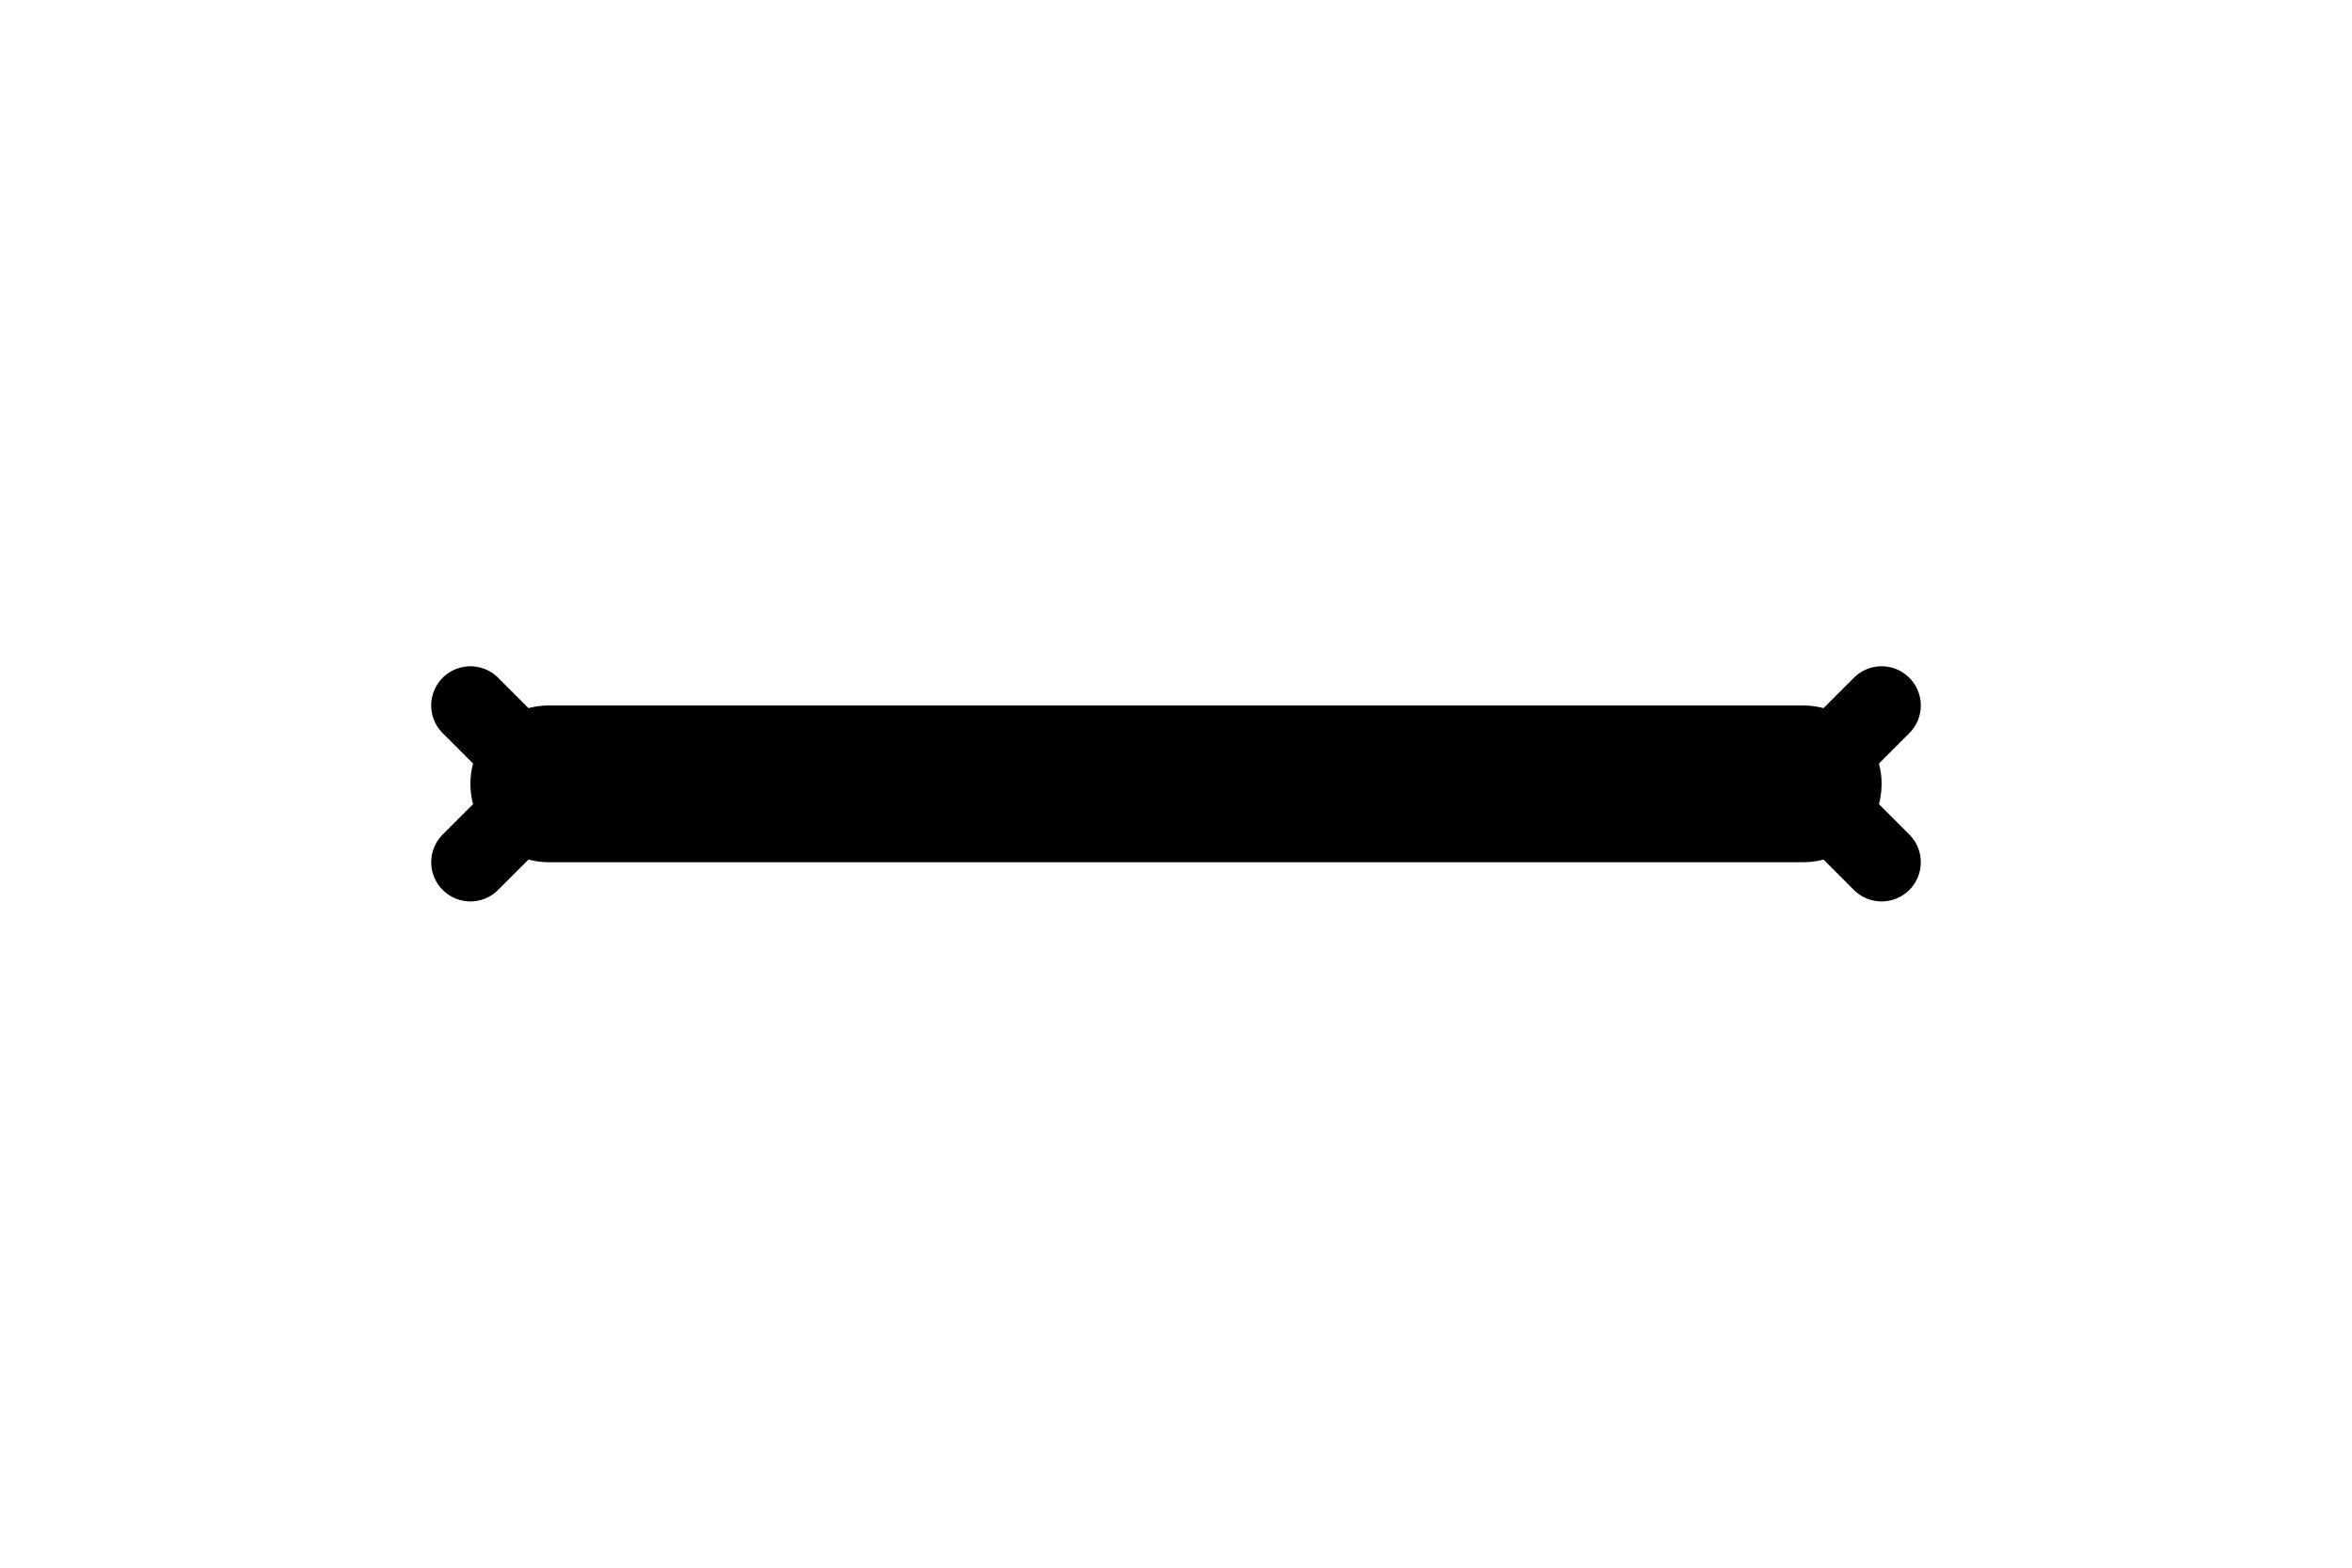
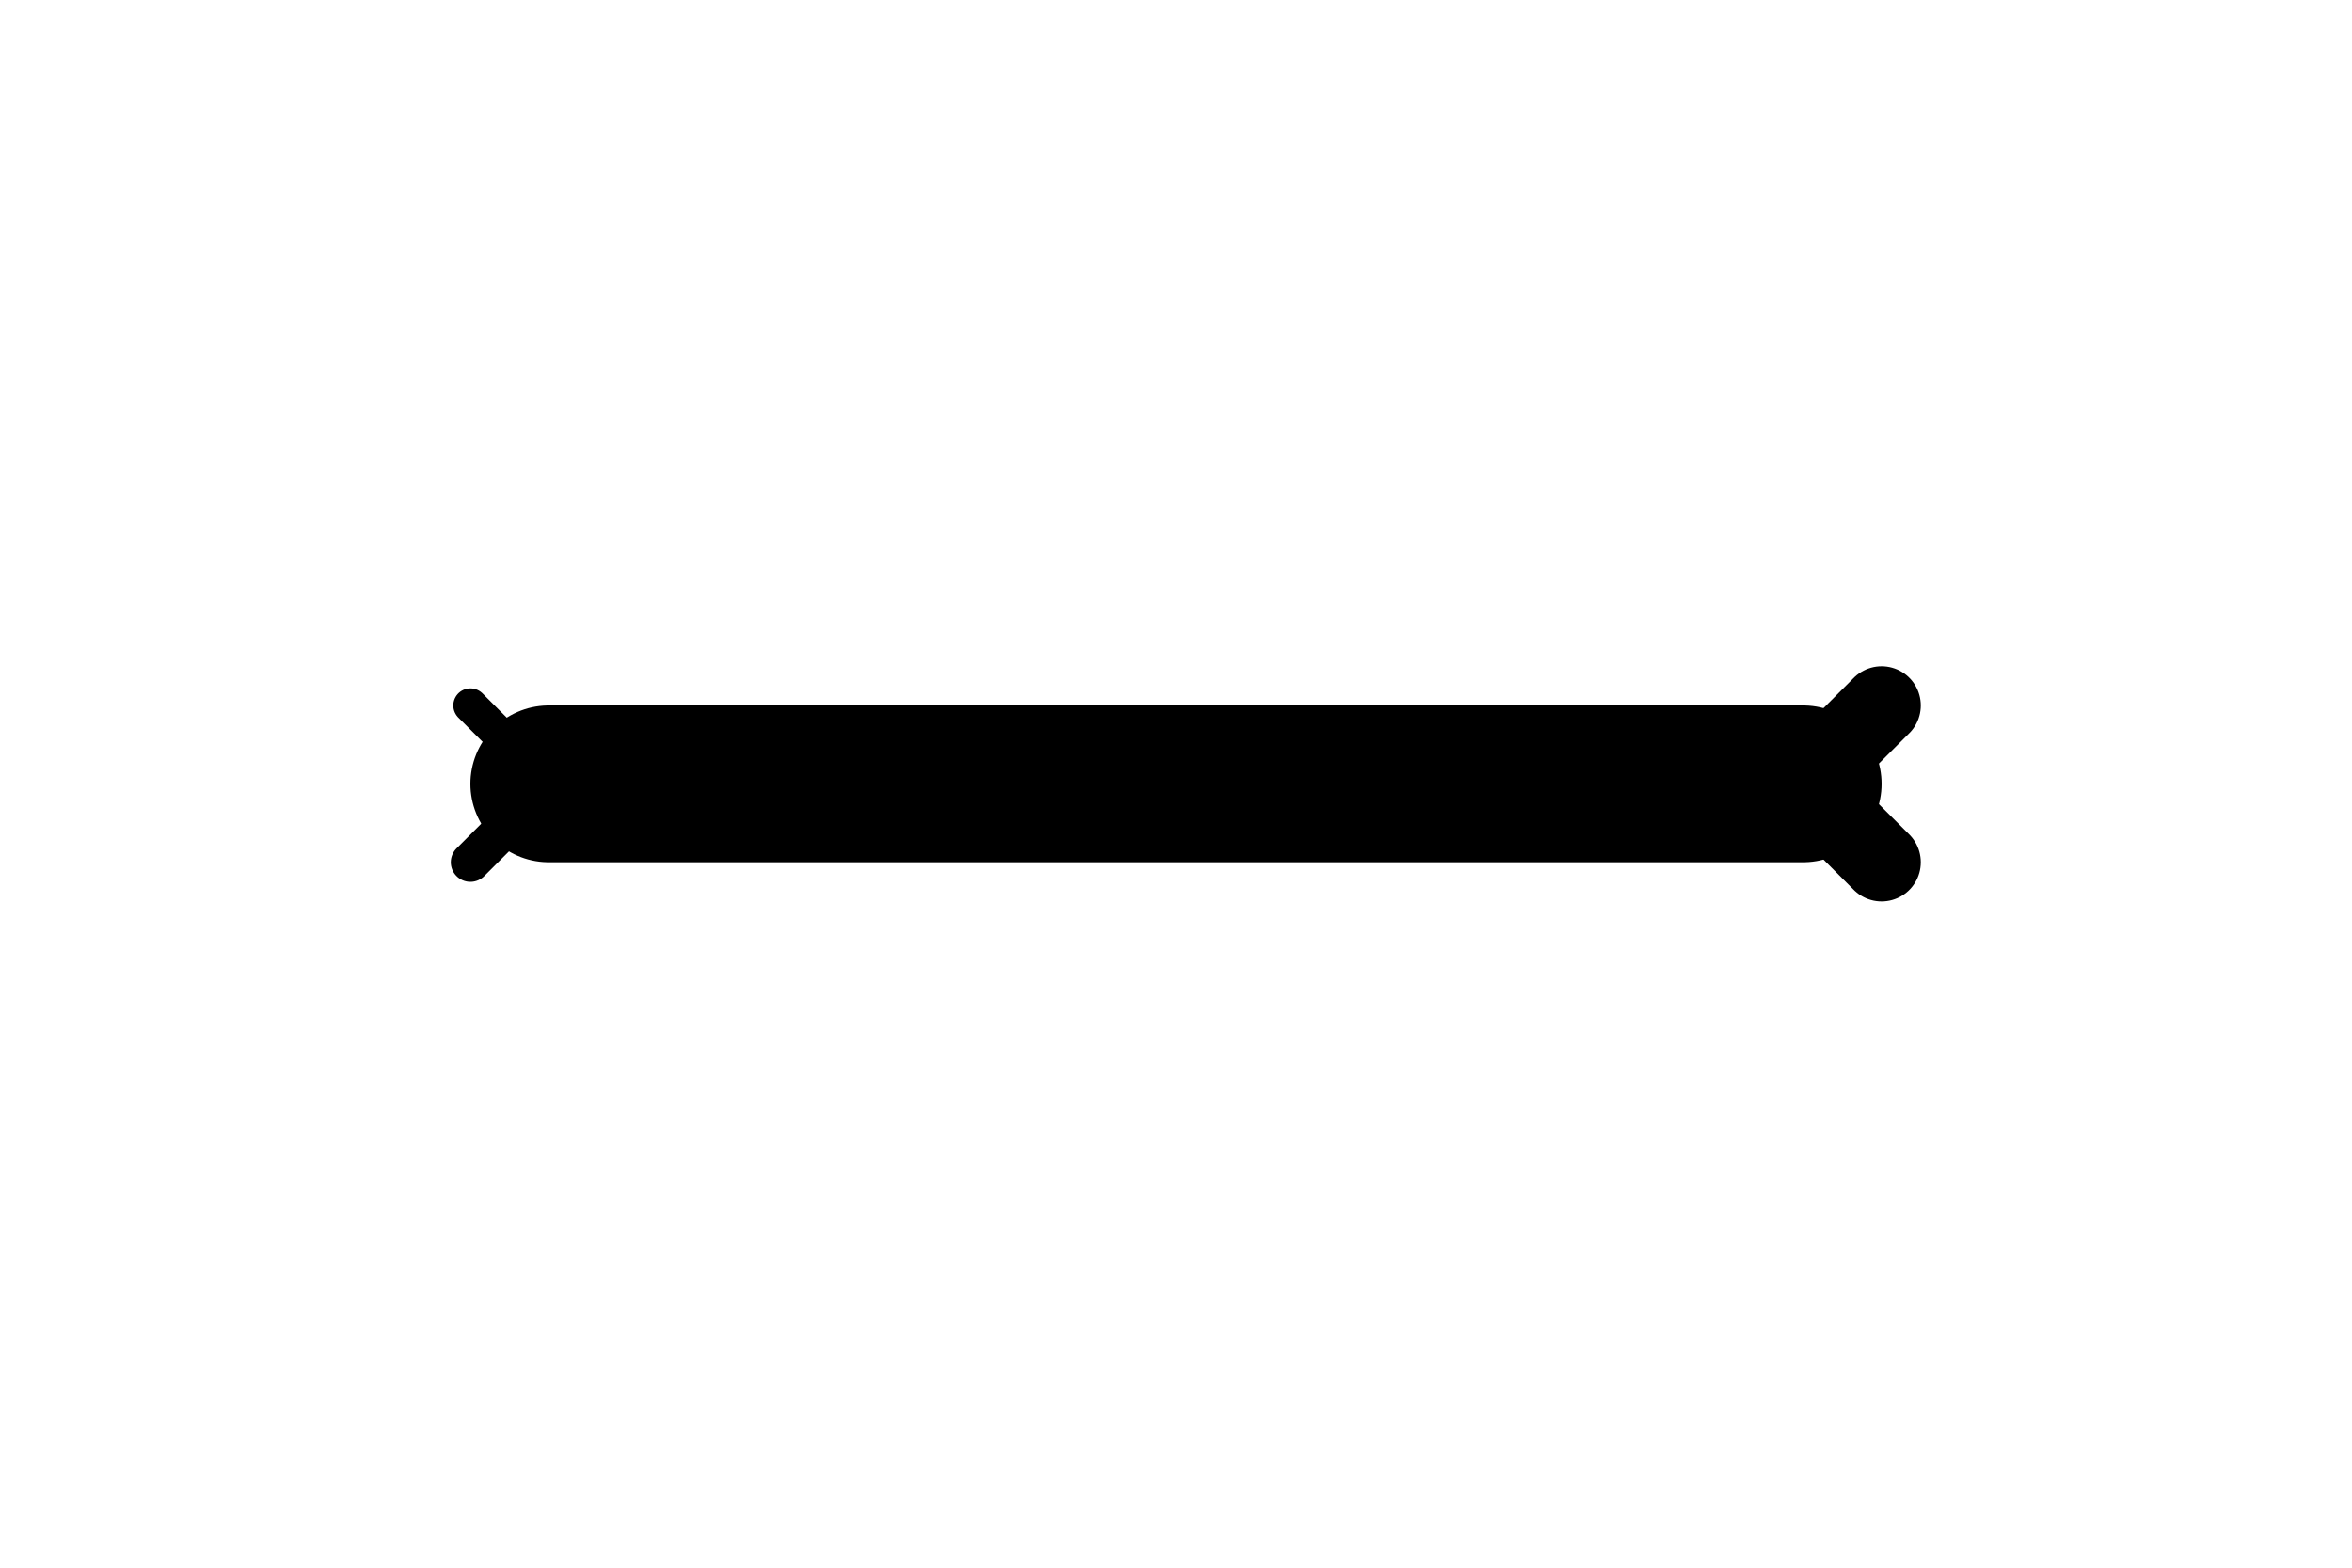
<svg xmlns="http://www.w3.org/2000/svg" viewBox="0 0 300 200">
-   <path d="M60 90Q60.162 90.162 70 100" fill="none" stroke="#000" stroke-width="10" stroke-linecap="round" stroke-linejoin="round" />
-   <path d="M70 100Q60 110 60 110" fill="none" stroke="#000" stroke-width="10" stroke-linecap="round" stroke-linejoin="round" />
+   <path d="M60 90Q60.162 90.162 70 100" fill="none" stroke="#000" stroke-width="4.362" stroke-linecap="round" stroke-linejoin="round" />
+   <path d="M70 100Q60 110 60 110" fill="none" stroke="#000" stroke-width="5" stroke-linecap="round" stroke-linejoin="round" />
  <path d="M70 100L230 100" fill="none" stroke="#000" stroke-width="20" stroke-linecap="round" stroke-linejoin="round" />
  <path d="M230 100L240 110" fill="none" stroke="#000" stroke-width="10" stroke-linecap="round" stroke-linejoin="round" />
  <path d="M230 100L240 90" fill="none" stroke="#000" stroke-width="10" stroke-linecap="round" stroke-linejoin="round" />
</svg>
